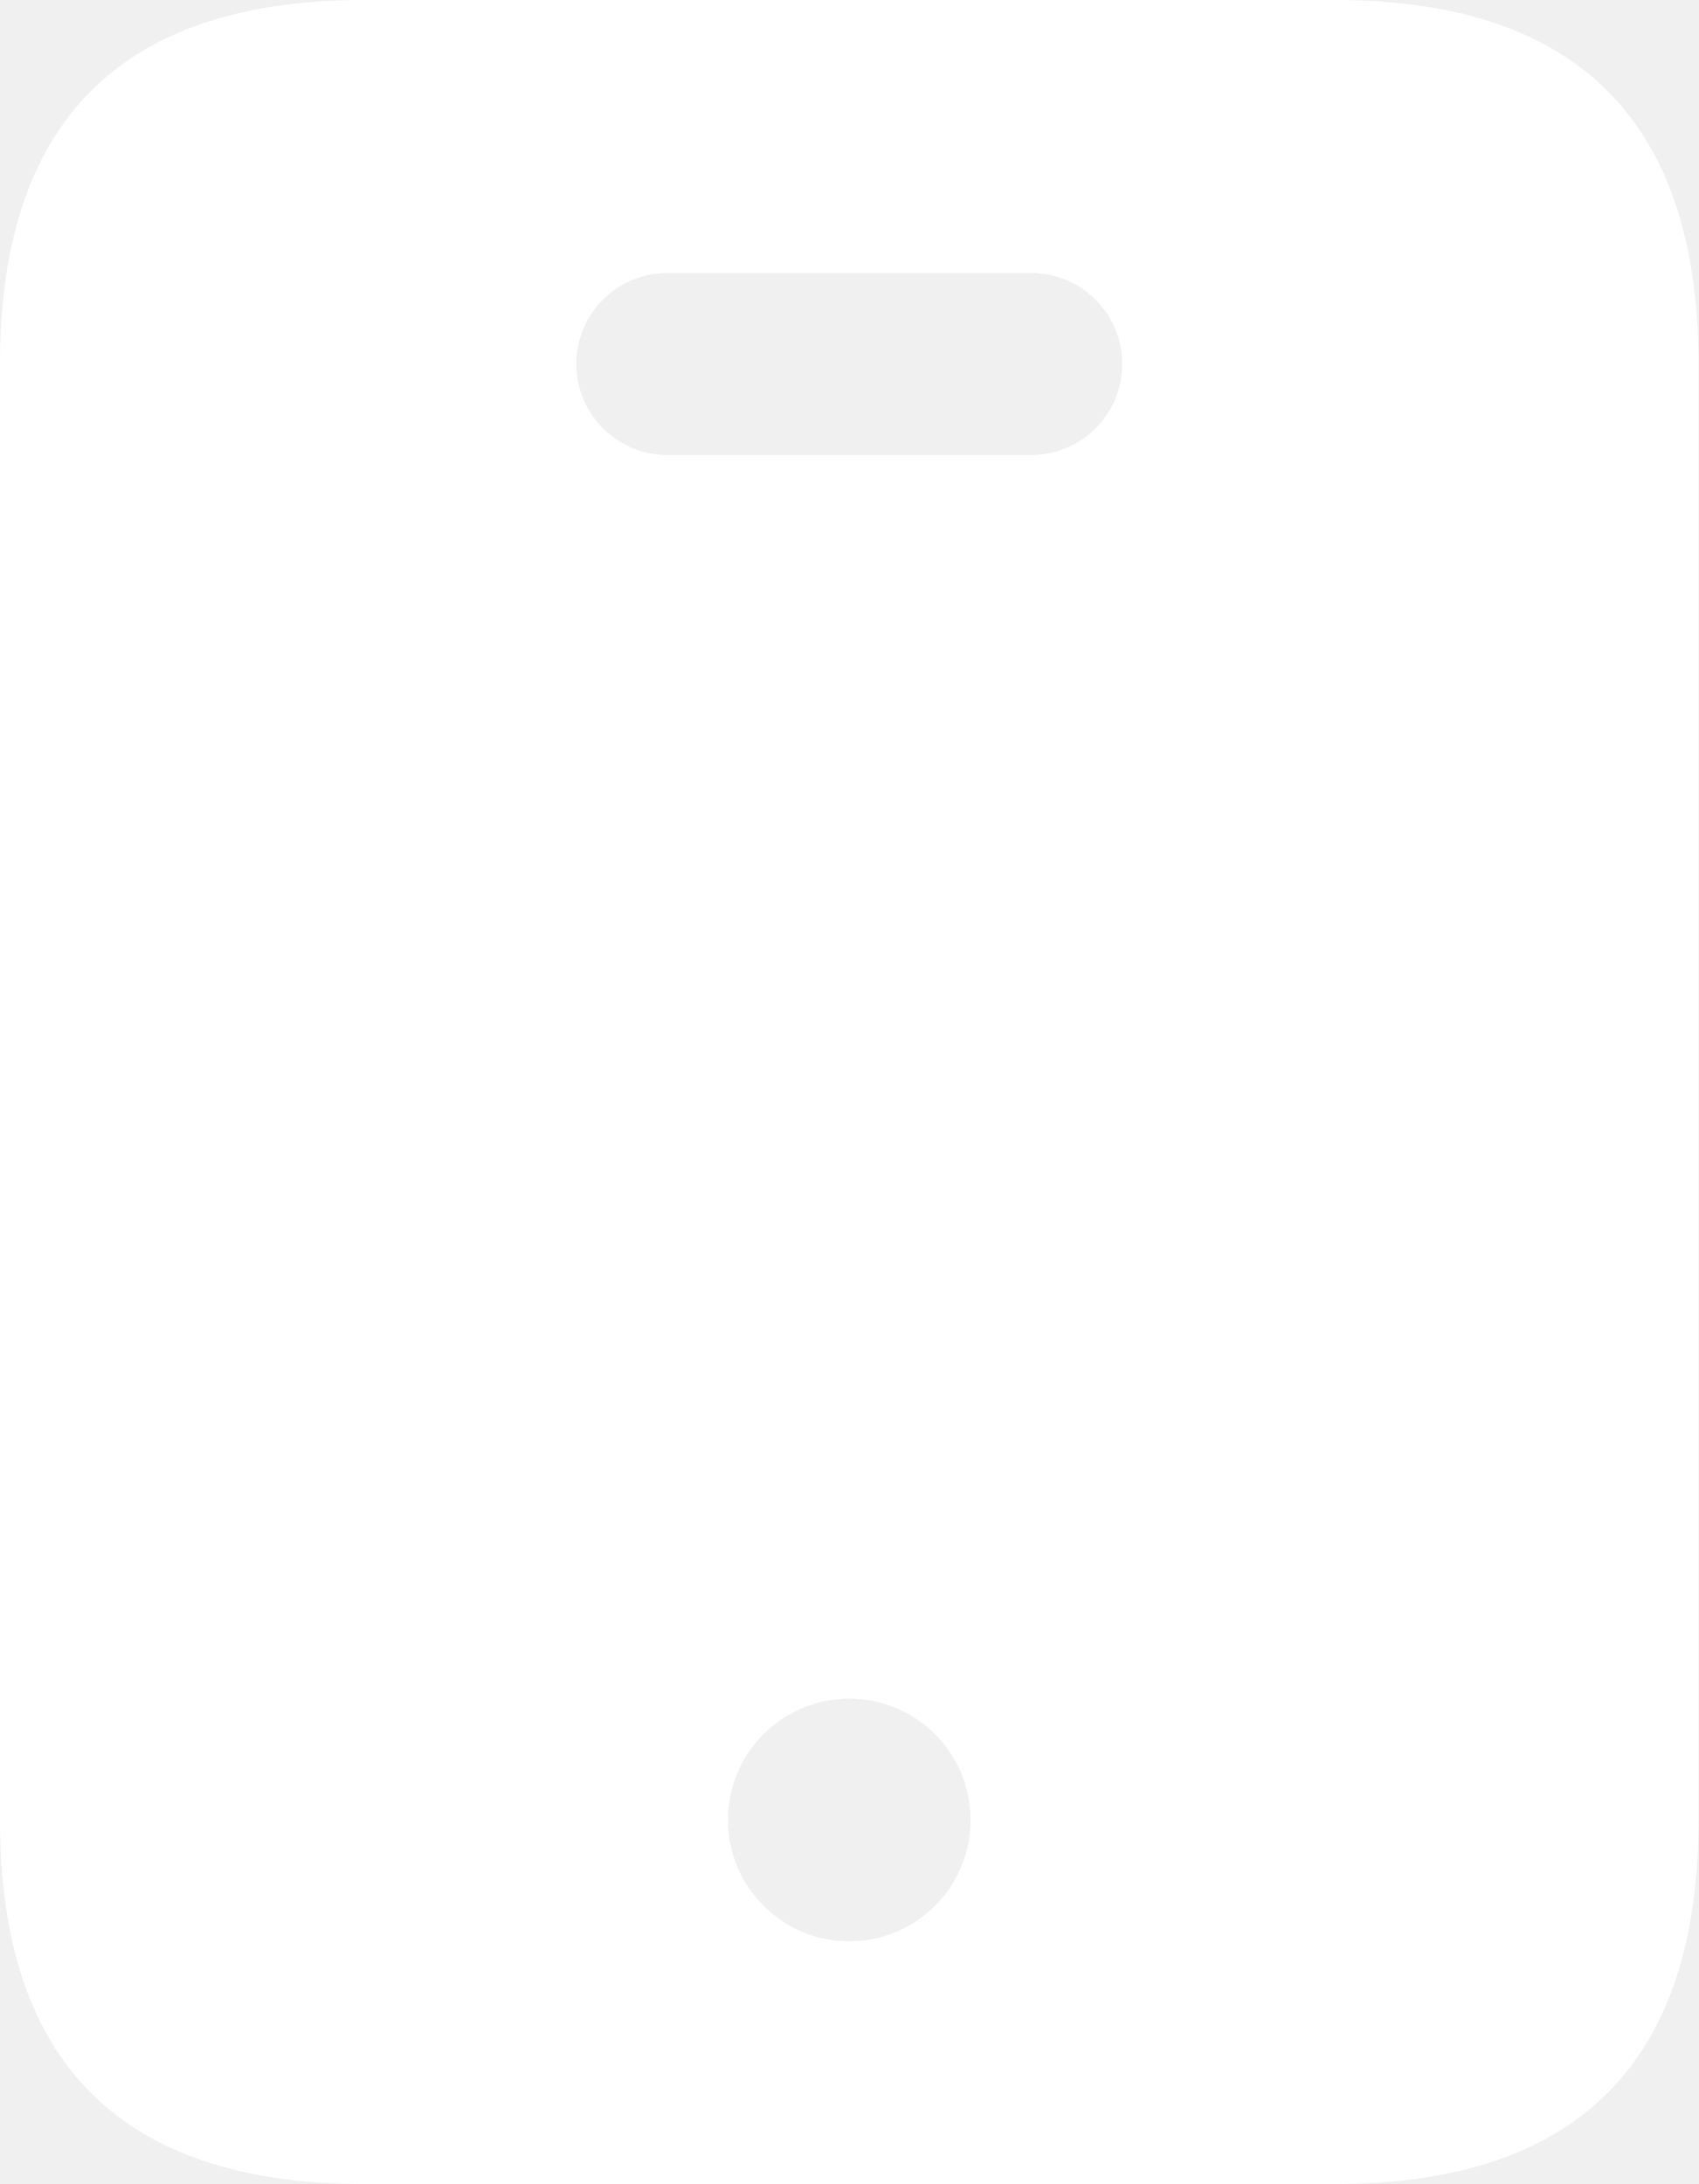
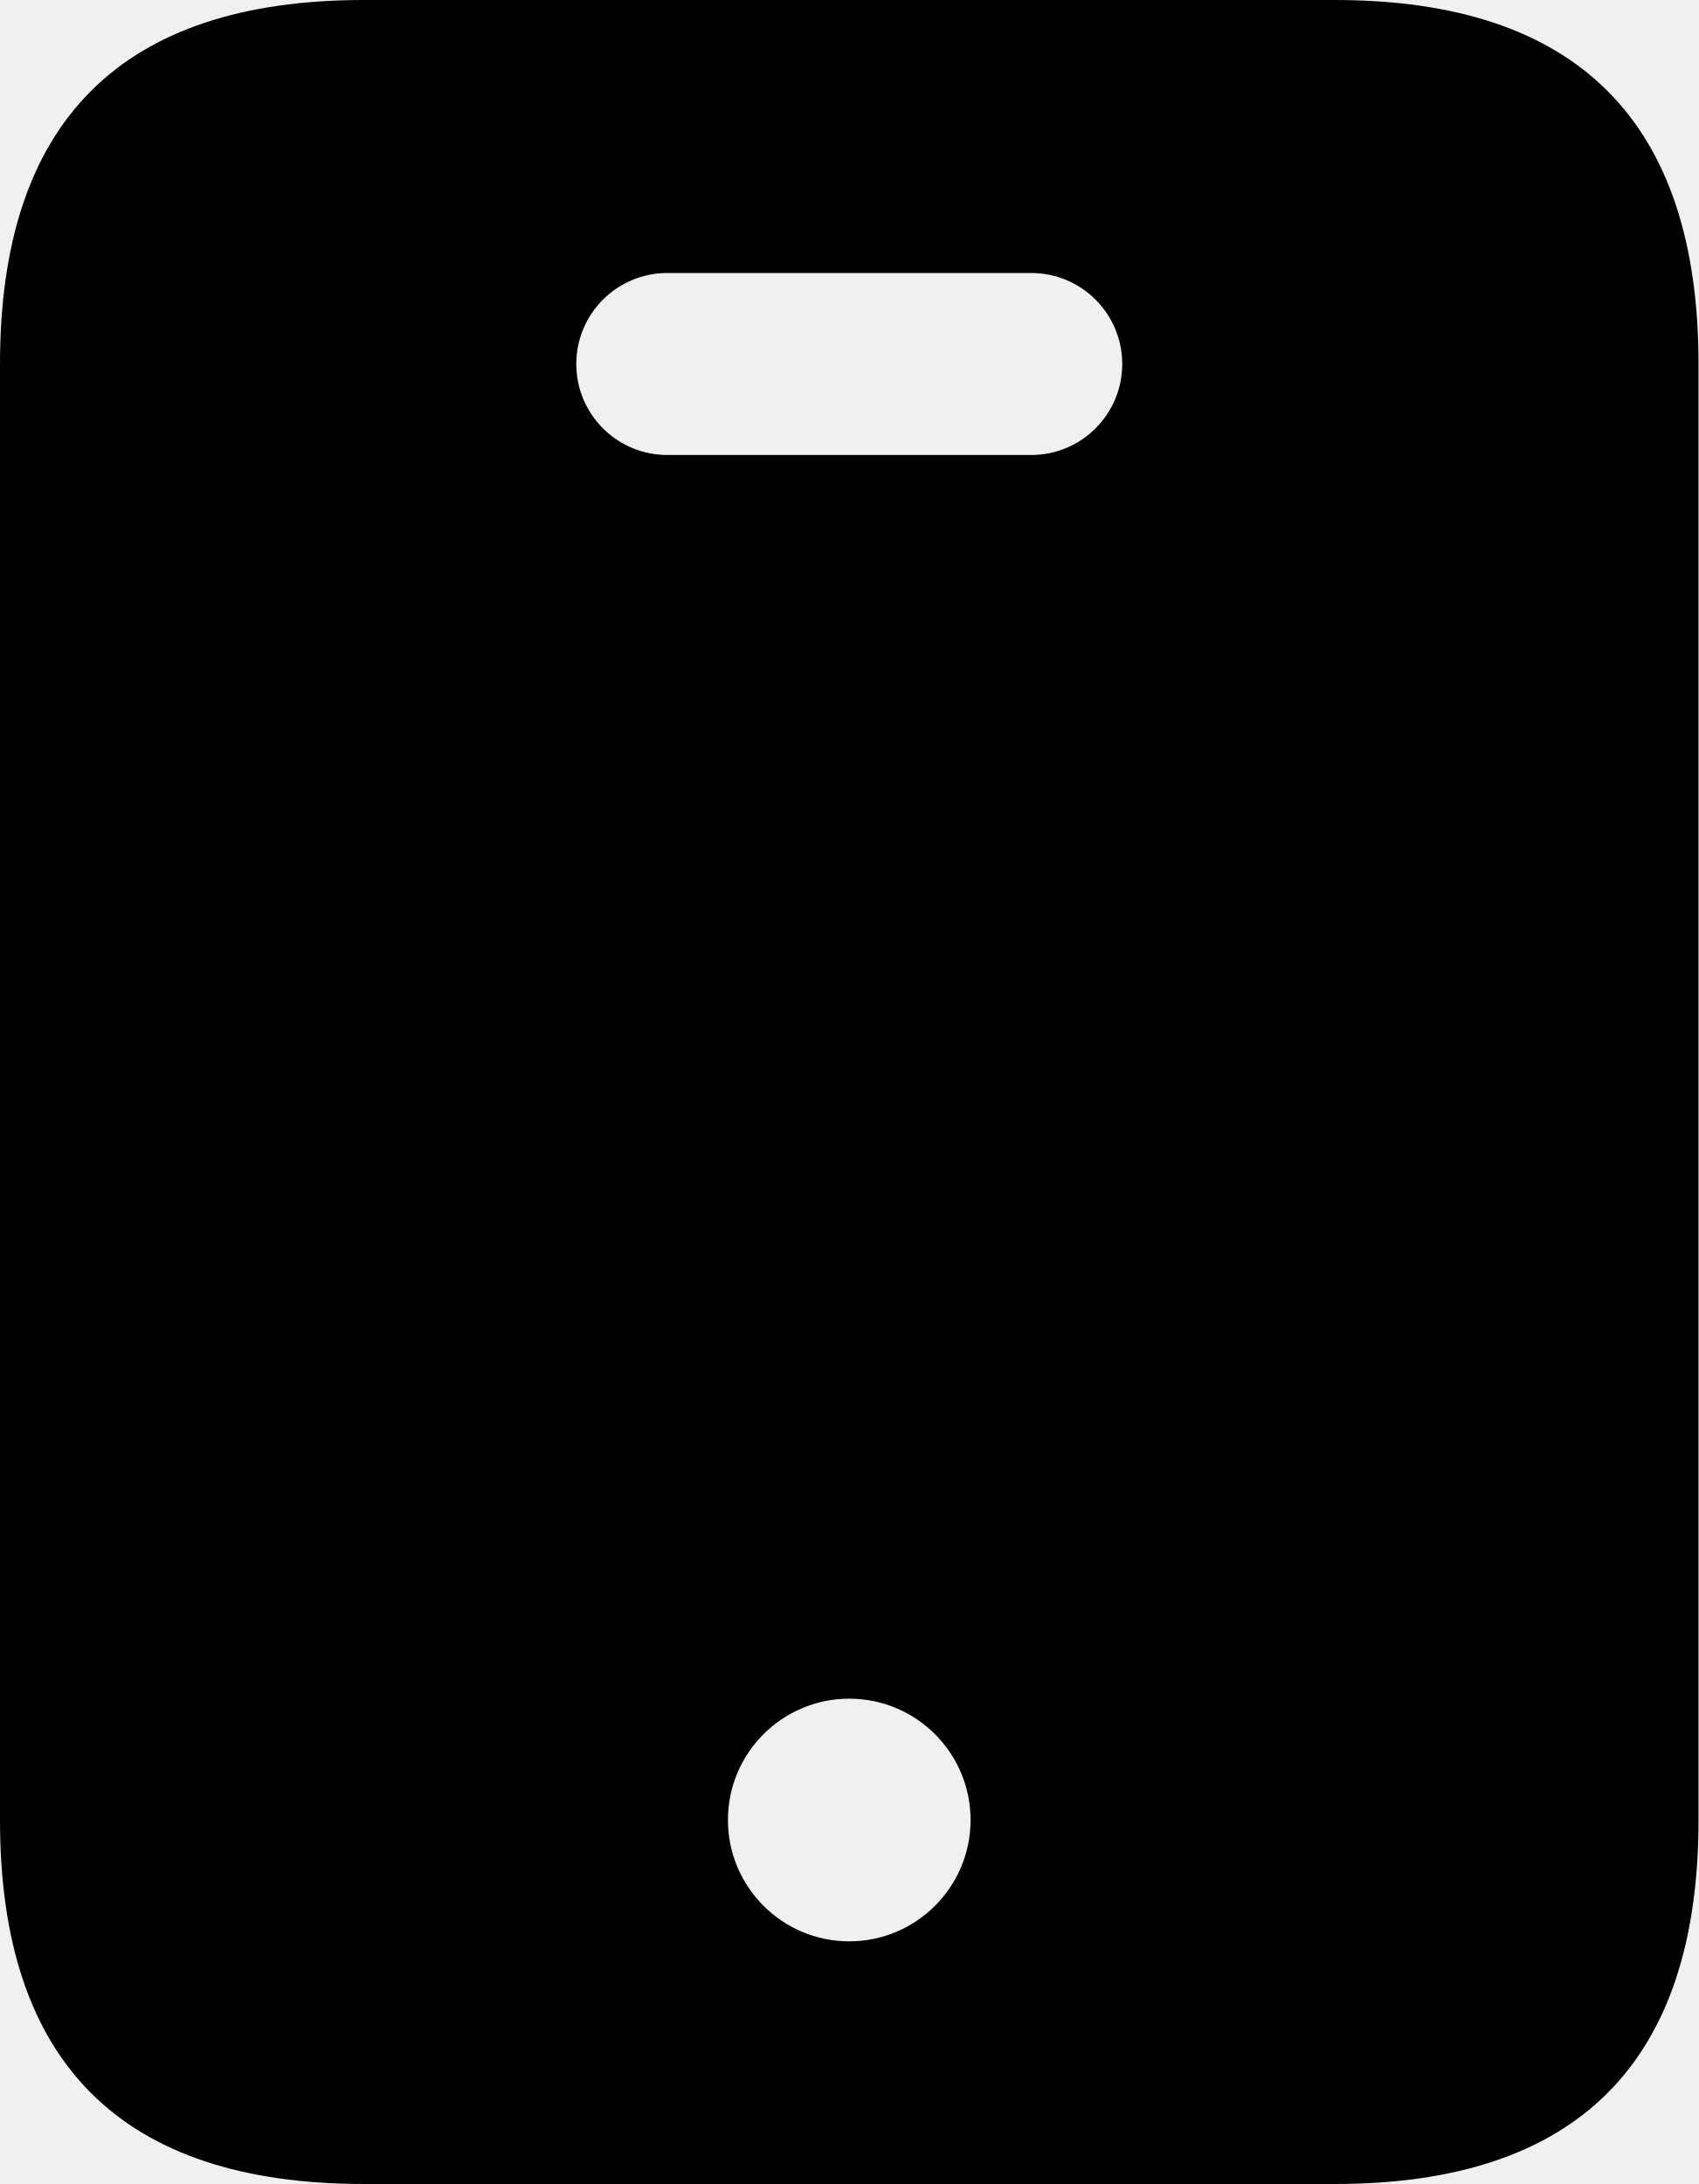
- <svg xmlns="http://www.w3.org/2000/svg" width="14" height="18" viewBox="0 0 14 18" fill="none">
-   <path d="M11 0H3C1 0 0 1 0 3V15C0 17 1 18 3 18H11C13 18 14 17 14 15V3C14 1 13 0 11 0ZM7 16C6.448 16 6 15.552 6 15C6 14.448 6.448 14 7 14C7.552 14 8 14.448 8 15C8 15.552 7.552 16 7 16ZM8.5 3.75H5.5C5.086 3.75 4.75 3.414 4.75 3C4.75 2.586 5.086 2.25 5.5 2.25H8.5C8.914 2.25 9.25 2.586 9.25 3C9.25 3.414 8.914 3.75 8.5 3.75Z" fill="white" />
+ <svg xmlns="http://www.w3.org/2000/svg" width="14" height="18" viewBox="0 0 14 18" fill="currentColor">
+   <path d="M11 0H3C1 0 0 1 0 3V15C0 17 1 18 3 18H11C13 18 14 17 14 15V3C14 1 13 0 11 0ZM7 16C6.448 16 6 15.552 6 15C6 14.448 6.448 14 7 14C7.552 14 8 14.448 8 15C8 15.552 7.552 16 7 16ZM8.5 3.75H5.5C5.086 3.75 4.75 3.414 4.75 3C4.75 2.586 5.086 2.25 5.5 2.25H8.5C8.914 2.25 9.25 2.586 9.25 3C9.25 3.414 8.914 3.75 8.5 3.75Z" fill="currentColor" />
</svg>
